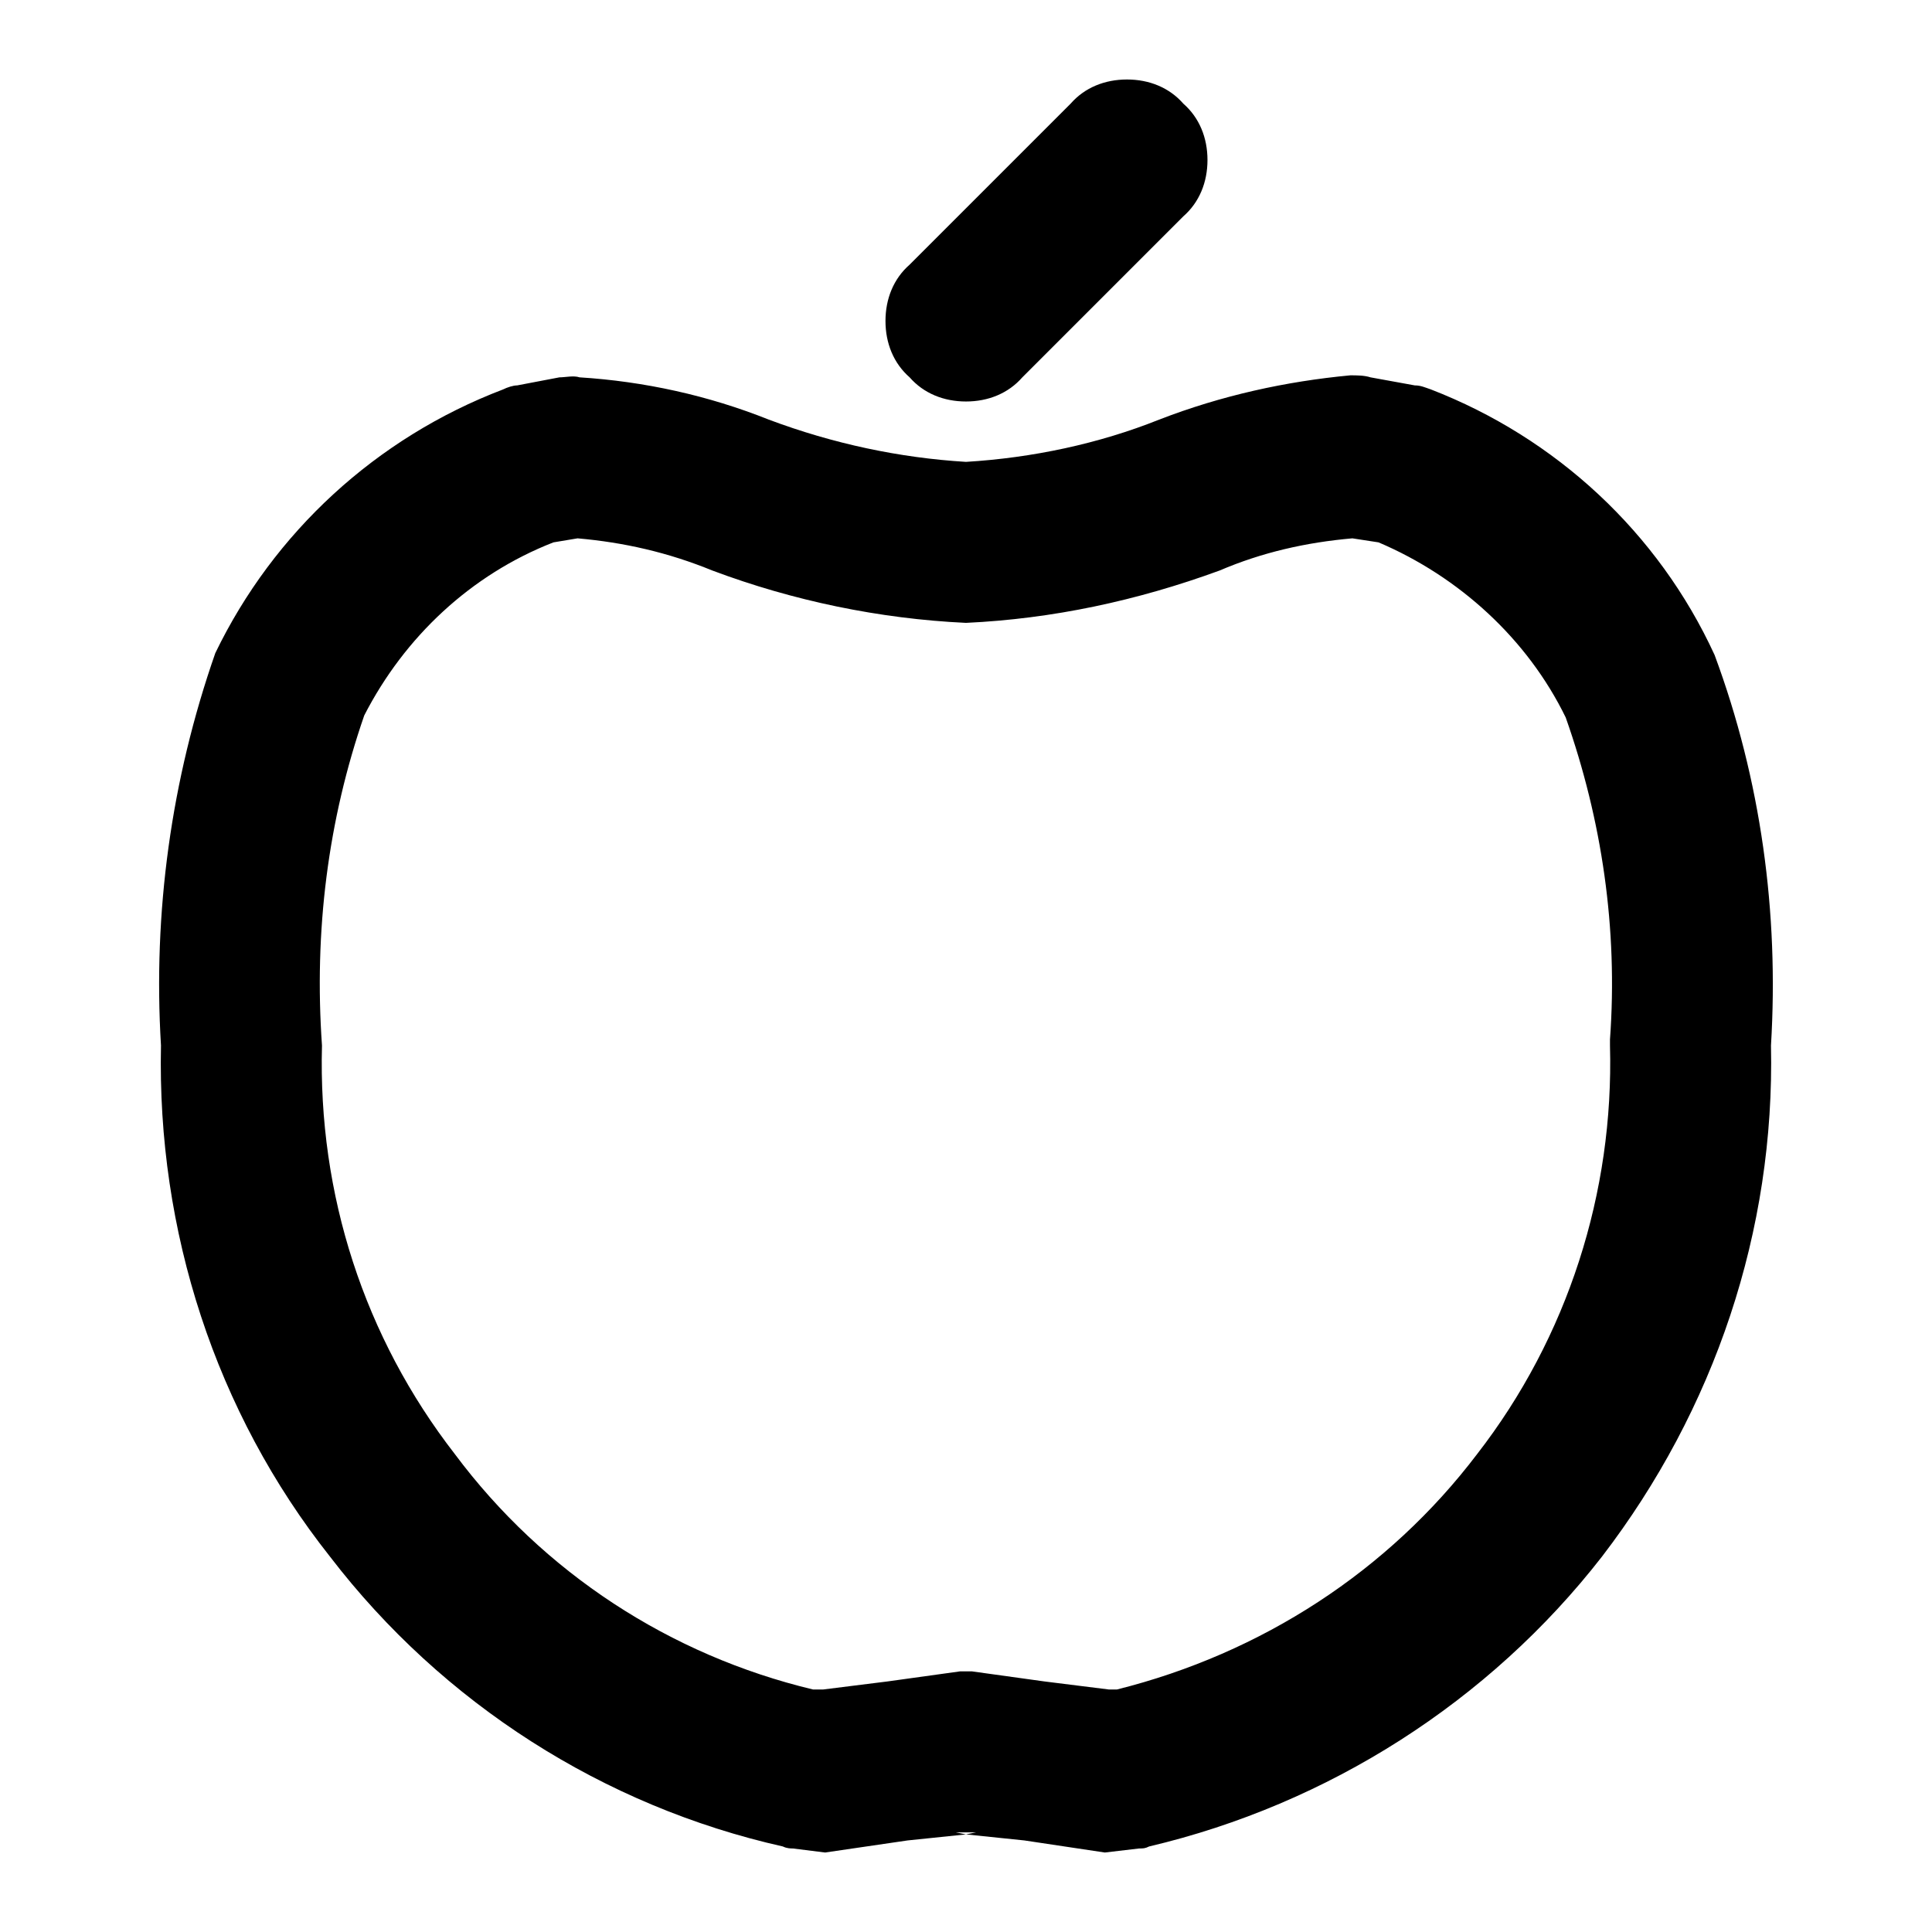
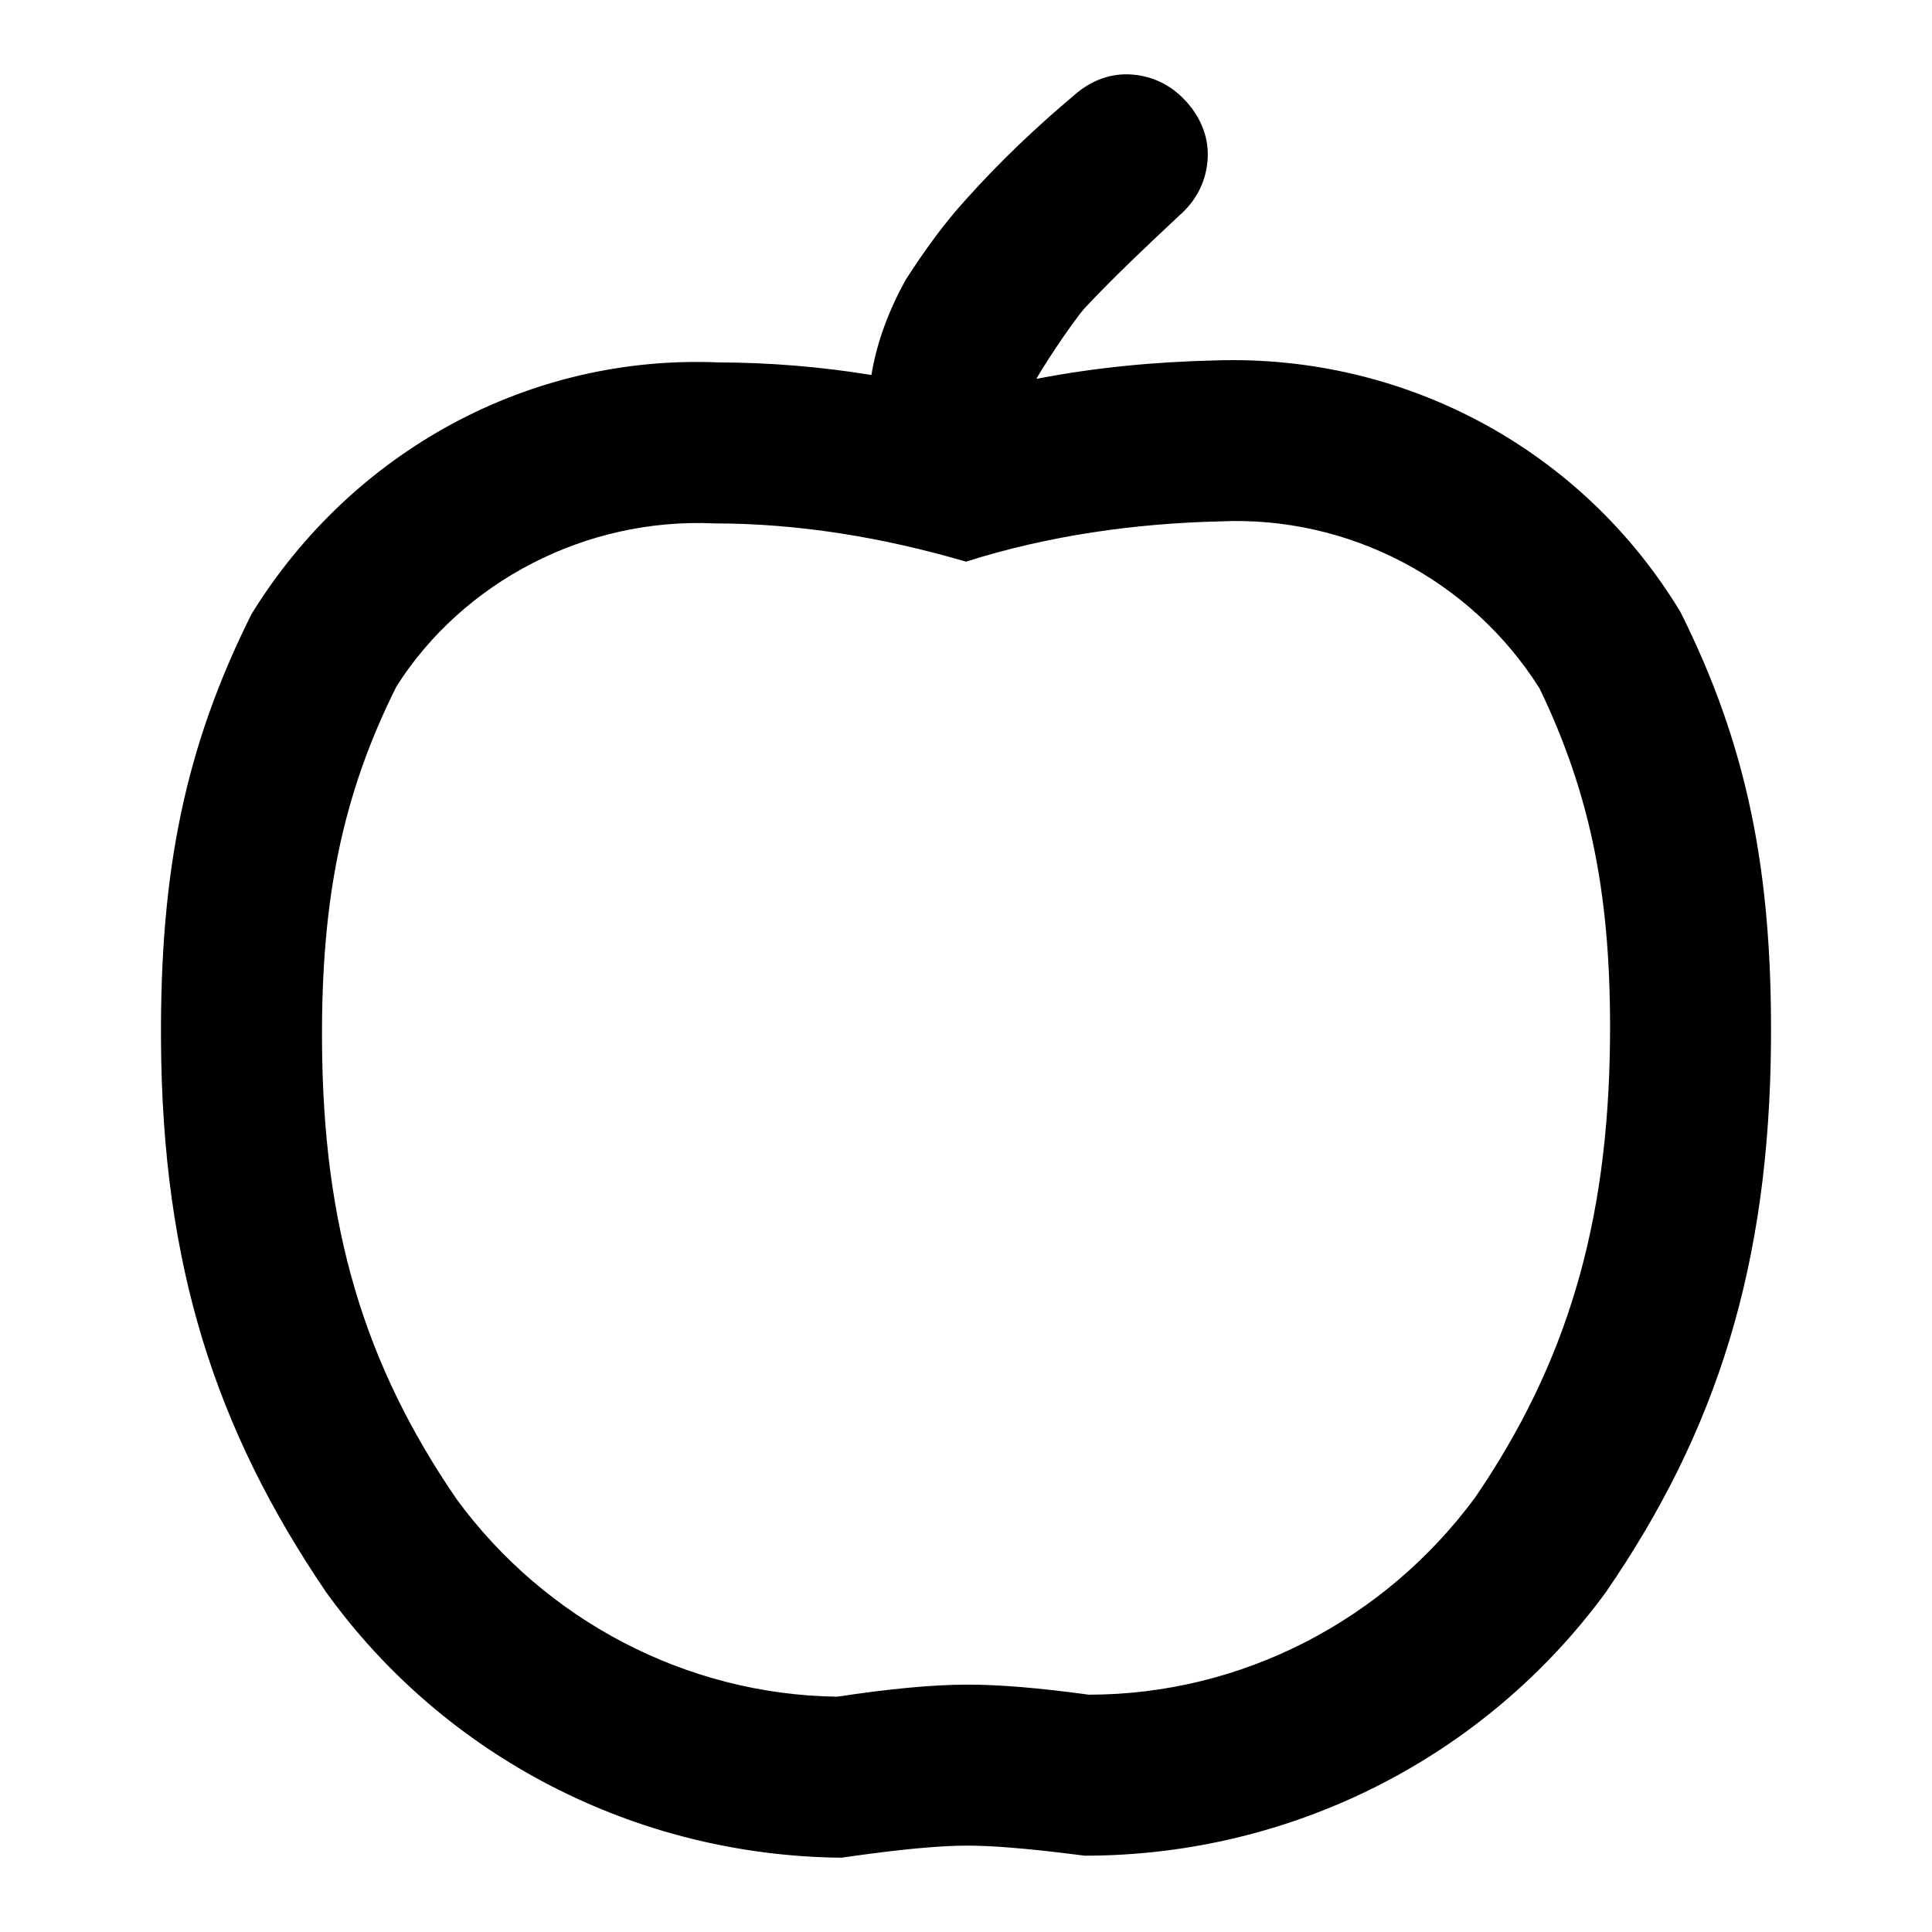
- <svg xmlns="http://www.w3.org/2000/svg" width="96" height="96">
-   <path d="M79.999 51.95v-.1.1c.2 7.3-2.1 14.5-6.6 20.3-4.4 5.8-10.7 9.9-17.9 11.7h-.4l-3.2-.4-3.6-.5h-.6l-3.6.5-3.2.4h-.5c-7.1-1.7-13.4-5.8-17.8-11.7-4.5-5.8-6.8-12.9-6.6-20.3-.4-5.7.3-11.2 2.1-16.4 2-3.9 5.3-7 9.4-8.6l1.2-.2c2.3.2 4.5.7 6.7 1.6 4 1.5 8.3 2.4 12.6 2.6 4.3-.2 8.5-1.1 12.6-2.6 2.1-.9 4.3-1.4 6.6-1.6l1.3.2c4 1.7 7.4 4.8 9.3 8.7 1.8 5.1 2.6 10.5 2.2 16v.2m8-.1v.1-.1.2c.2 9.2-2.8 18.1-8.4 25.4-5.6 7.2-13.6 12.3-22.5 14.4-.2.1-.3.1-.5.1l-1.7.2-4-.6-2.9-.3-2.9.3-4.1.6-1.6-.2c-.1 0-.3 0-.5-.1-8.9-2-16.9-7.1-22.5-14.4-5.7-7.2-8.6-16.2-8.4-25.4-.4-6.6.5-13.2 2.7-19.5 2.9-6 8-10.7 14.3-13.1.2-.1.5-.2.7-.2l2.1-.4c.3 0 .7-.1 1 0 3.2.2 6.4.9 9.4 2.1 3.2 1.2 6.5 1.9 9.8 2.1 3.3-.2 6.6-.9 9.6-2.1 3.1-1.2 6.3-1.9 9.5-2.2.3 0 .7 0 1 .1l2.2.4c.3 0 .5.1.8.2 6.2 2.4 11.3 7.1 14.1 13.2 2.3 6.2 3.2 12.8 2.8 19.4m-40 39.2l-.5-.1h1l-.5.1zm2.8-72.4c-.7.8-1.7 1.2-2.8 1.2-1.1 0-2.1-.4-2.8-1.2-.8-.7-1.2-1.7-1.2-2.8 0-1.1.4-2.1 1.2-2.8l8-8c.7-.8 1.7-1.2 2.8-1.2 1.1 0 2.1.4 2.8 1.2.8.7 1.2 1.7 1.2 2.8 0 1.1-.4 2.1-1.2 2.8l-8 8z" fill-rule="evenodd" />
+ <svg xmlns="http://www.w3.org/2000/svg" style="isolation:isolate" width="96" height="96">
+   <path d="M43.3 18.633a47.88 47.88 0 0 0-7.6-.625c-9.4-.4-18.2 4.4-23.2 12.5-3.3 6.6-4.548 12.742-4.5 21.2.063 11.161 2.7 19.3 8.2 27.4 5.9 8.2 15.4 13.1 25.6 13.2.1 0 3.769-.591 6.2-.6 2.31-.009 5.8.5 5.9.5 10.3 0 19.9-4.9 25.9-13.1 5.5-8 8.124-16.239 8.2-27.4.057-8.496-1.2-14.7-4.5-21.3-4.9-8.1-13.7-12.8-23.1-12.5-3.005.071-5.958.347-8.896.917.112-.275 1.696-2.717 2.396-3.517 1.5-1.6 3.1-3.1 4.7-4.6.8-.7 1.3-1.6 1.4-2.7.1-1.1-.3-2.1-1-2.9-.7-.8-1.6-1.3-2.7-1.4-1.1-.1-2.1.3-2.9 1-1.9 1.6-3.7 3.3-5.4 5.2-1.1 1.2-2.1 2.6-3 4-.827 1.502-1.427 3.062-1.7 4.725zM80 51.708c.07-6.965-.9-12.1-3.5-17.5-3.4-5.4-9.5-8.6-15.9-8.3-4.2.1-8.5.7-12.6 2-4.1-1.2-8.3-1.9-12.5-1.9-6.4-.3-12.5 2.9-15.8 8.1-2.7 5.4-3.732 10.58-3.7 17.6.041 9.274 2.1 16.1 6.7 22.8 4.4 6 11.4 9.7 18.9 9.8q3.891-.591 6.4-.6 2.388-.01 6.1.5c7.6 0 14.7-3.7 19.2-9.8 4.5-6.6 6.606-13.464 6.7-22.7z" fill-rule="evenodd" />
</svg>
